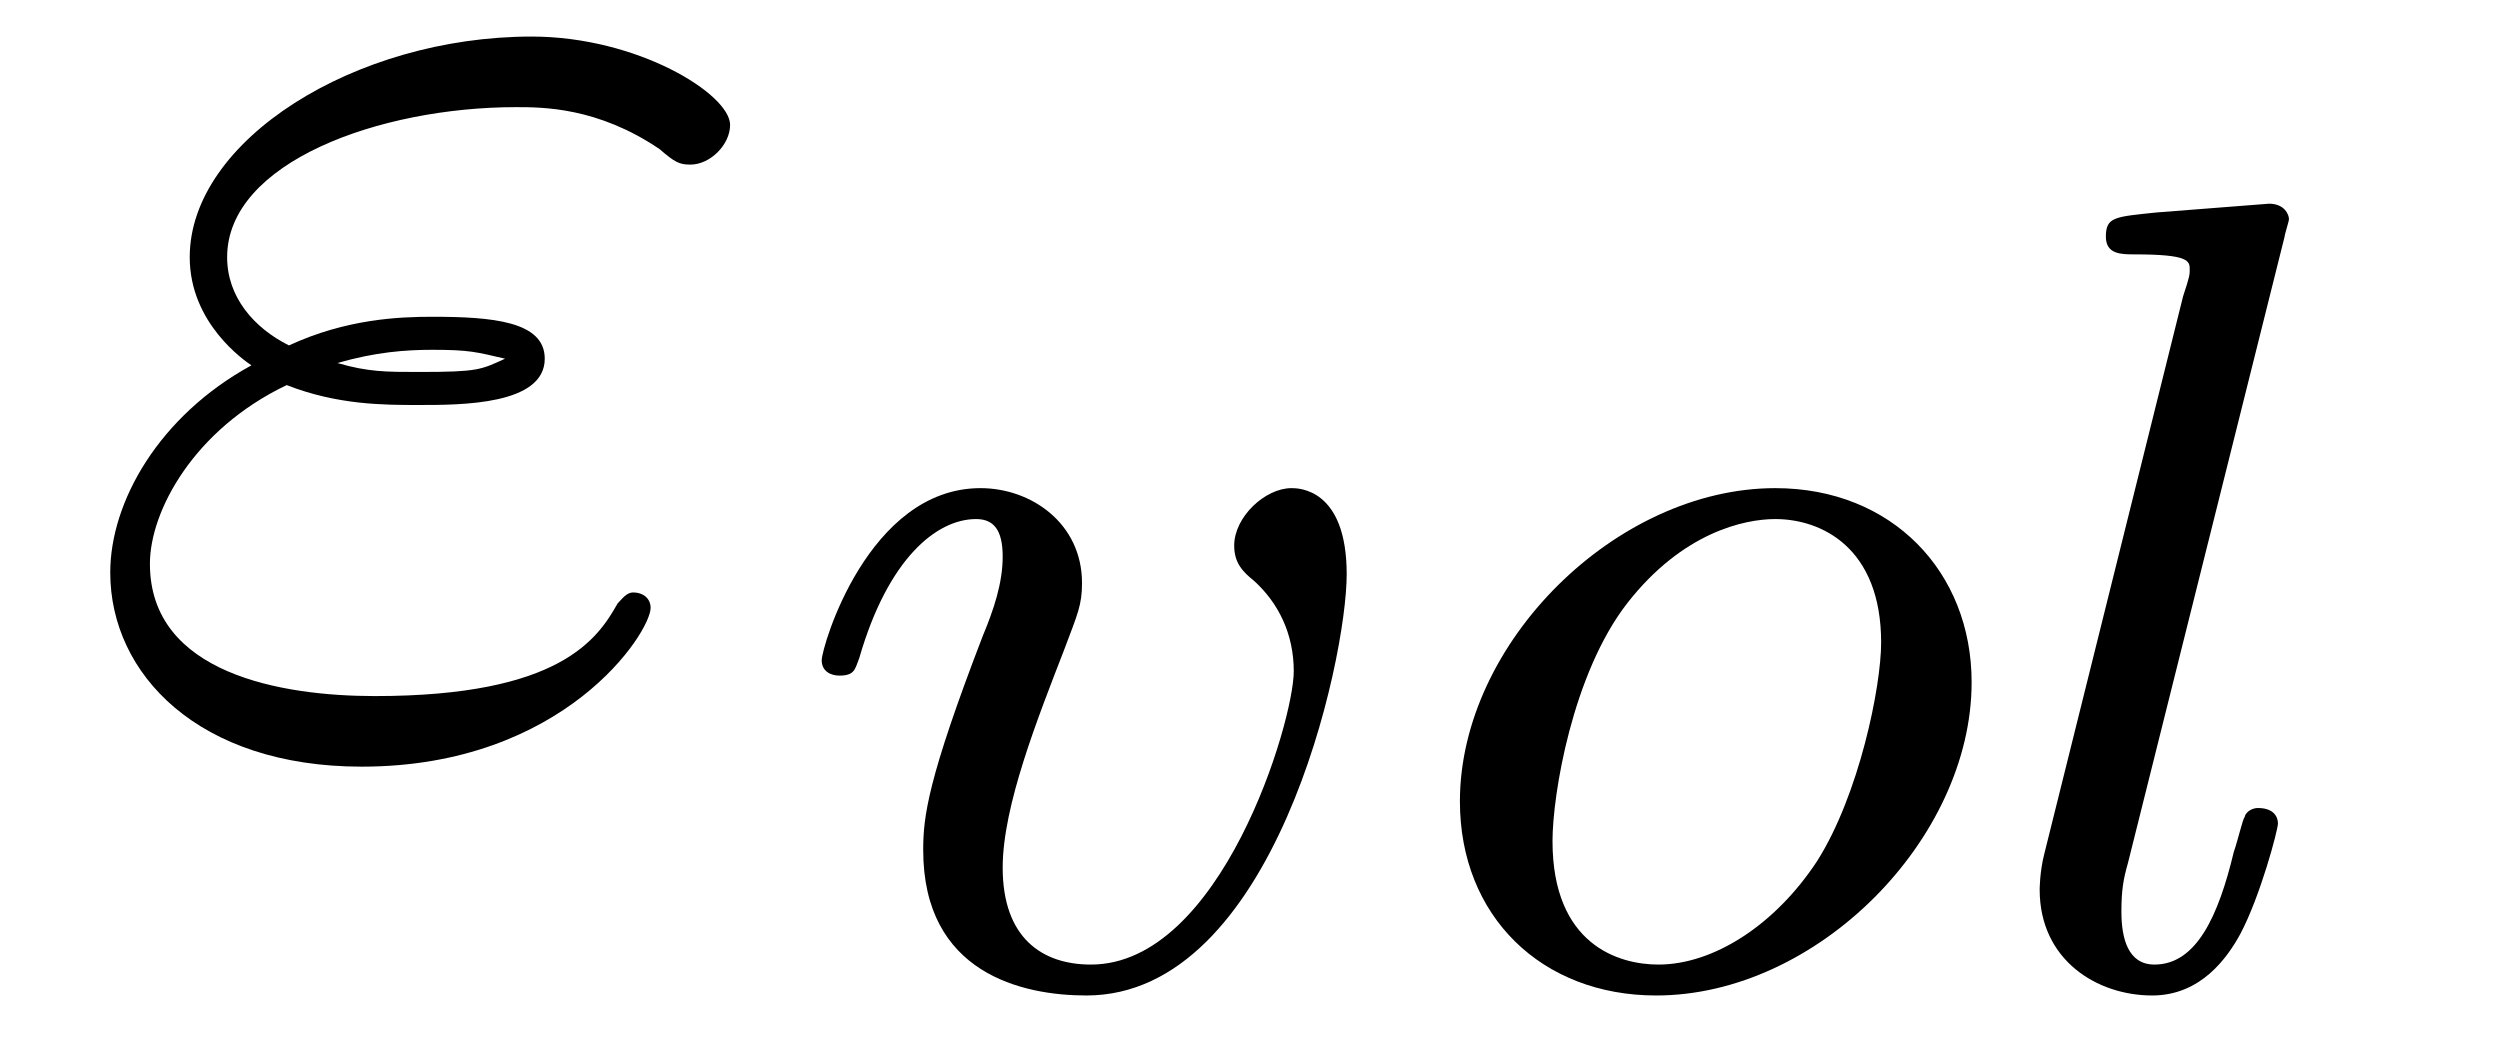
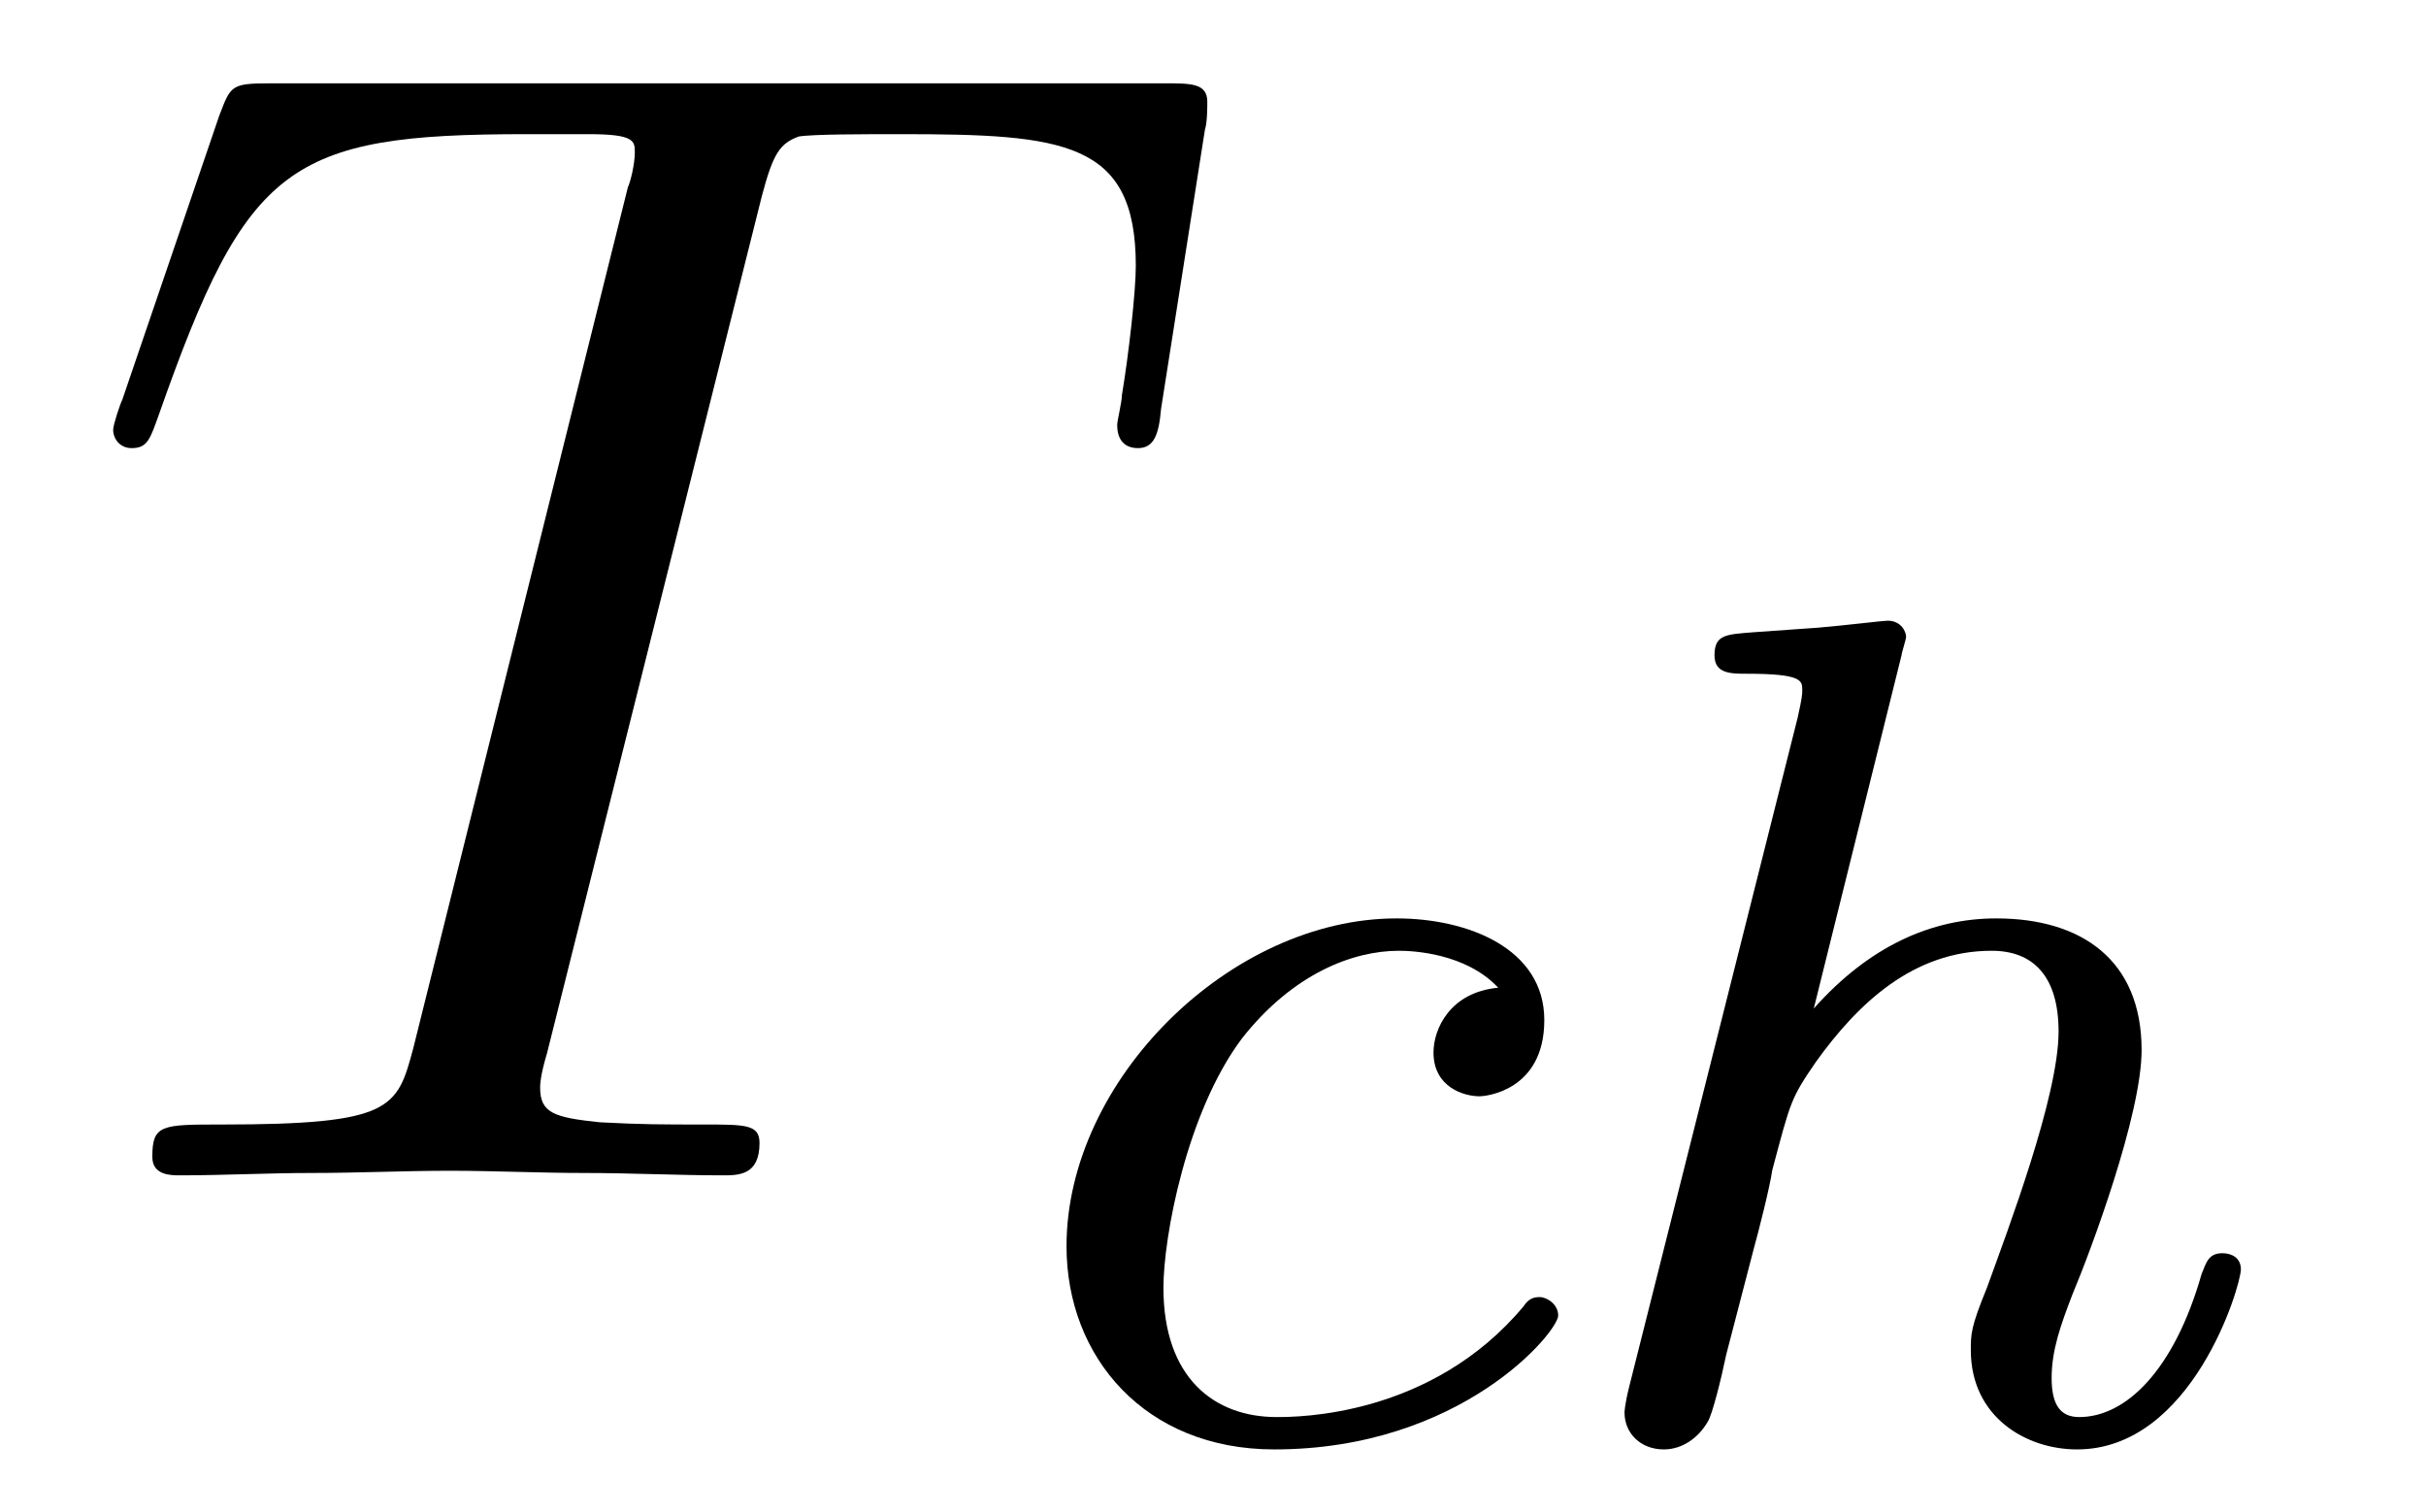
- <svg xmlns="http://www.w3.org/2000/svg" xmlns:xlink="http://www.w3.org/1999/xlink" viewBox="0 0 17.71 7.474" version="1.2">
+ <svg xmlns="http://www.w3.org/2000/svg" xmlns:xlink="http://www.w3.org/1999/xlink" viewBox="0 0 16.421 10.232" version="1.2">
  <defs>
    <g>
      <symbol overflow="visible" id="glyph0-0">
        <path style="stroke:none;" d="" />
      </symbol>
      <symbol overflow="visible" id="glyph0-1">
-         <path style="stroke:none;" d="M 1.531 -2.469 C 1.891 -2.328 2.219 -2.328 2.469 -2.328 C 2.766 -2.328 3.359 -2.328 3.359 -2.656 C 3.359 -2.922 2.984 -2.953 2.562 -2.953 C 2.328 -2.953 1.953 -2.938 1.547 -2.75 C 1.297 -2.875 1.109 -3.094 1.109 -3.375 C 1.109 -4.047 2.188 -4.438 3.156 -4.438 C 3.344 -4.438 3.734 -4.438 4.172 -4.141 C 4.281 -4.047 4.312 -4.031 4.391 -4.031 C 4.531 -4.031 4.672 -4.172 4.672 -4.312 C 4.672 -4.531 4.016 -4.938 3.266 -4.938 C 2.016 -4.938 0.844 -4.203 0.844 -3.375 C 0.844 -2.906 1.234 -2.641 1.281 -2.609 C 0.625 -2.25 0.281 -1.641 0.281 -1.141 C 0.281 -0.422 0.906 0.234 2.062 0.234 C 3.5 0.234 4.109 -0.719 4.109 -0.891 C 4.109 -0.953 4.062 -1 3.984 -1 C 3.938 -1 3.906 -0.953 3.875 -0.922 C 3.734 -0.672 3.469 -0.266 2.156 -0.266 C 1.5 -0.266 0.562 -0.422 0.562 -1.203 C 0.562 -1.578 0.875 -2.156 1.531 -2.469 Z M 1.891 -2.625 C 2.156 -2.703 2.375 -2.719 2.562 -2.719 C 2.828 -2.719 2.875 -2.703 3.078 -2.656 C 2.906 -2.578 2.891 -2.562 2.469 -2.562 C 2.234 -2.562 2.109 -2.562 1.891 -2.625 Z M 1.891 -2.625 " />
+         <path style="stroke:none;" d="M 4.656 -6.625 C 4.734 -6.922 4.781 -6.984 4.906 -7.031 C 5 -7.047 5.359 -7.047 5.594 -7.047 C 6.703 -7.047 7.188 -7 7.188 -6.156 C 7.188 -5.984 7.141 -5.562 7.094 -5.281 C 7.094 -5.234 7.062 -5.109 7.062 -5.078 C 7.062 -5 7.094 -4.922 7.203 -4.922 C 7.312 -4.922 7.344 -5.016 7.359 -5.188 L 7.656 -7.078 C 7.672 -7.125 7.672 -7.234 7.672 -7.266 C 7.672 -7.391 7.562 -7.391 7.391 -7.391 L 1.328 -7.391 C 1.062 -7.391 1.062 -7.375 0.984 -7.172 L 0.328 -5.25 C 0.312 -5.219 0.266 -5.078 0.266 -5.047 C 0.266 -4.984 0.312 -4.922 0.391 -4.922 C 0.5 -4.922 0.516 -4.984 0.578 -5.156 C 1.172 -6.844 1.453 -7.047 3.062 -7.047 L 3.484 -7.047 C 3.797 -7.047 3.797 -7 3.797 -6.922 C 3.797 -6.844 3.766 -6.719 3.75 -6.688 L 2.297 -0.859 C 2.188 -0.453 2.156 -0.344 1 -0.344 C 0.594 -0.344 0.531 -0.344 0.531 -0.125 C 0.531 0 0.656 0 0.719 0 C 1.016 0 1.312 -0.016 1.609 -0.016 C 1.922 -0.016 2.234 -0.031 2.547 -0.031 C 2.844 -0.031 3.156 -0.016 3.453 -0.016 C 3.766 -0.016 4.094 0 4.391 0 C 4.5 0 4.641 0 4.641 -0.219 C 4.641 -0.344 4.547 -0.344 4.266 -0.344 C 3.984 -0.344 3.844 -0.344 3.562 -0.359 C 3.25 -0.391 3.156 -0.422 3.156 -0.594 C 3.156 -0.609 3.156 -0.672 3.203 -0.828 Z M 4.656 -6.625 " />
      </symbol>
      <symbol overflow="visible" id="glyph1-0">
        <path style="stroke:none;" d="" />
      </symbol>
      <symbol overflow="visible" id="glyph1-1">
-         <path style="stroke:none;" d="M 3.953 -2.906 C 3.953 -3.516 3.609 -3.516 3.562 -3.516 C 3.375 -3.516 3.156 -3.312 3.156 -3.109 C 3.156 -2.984 3.219 -2.922 3.297 -2.859 C 3.469 -2.703 3.578 -2.484 3.578 -2.219 C 3.578 -1.859 3.062 -0.141 2.141 -0.141 C 1.797 -0.141 1.516 -0.328 1.516 -0.828 C 1.516 -1.266 1.766 -1.891 1.953 -2.375 C 2.047 -2.625 2.078 -2.688 2.078 -2.844 C 2.078 -3.266 1.719 -3.516 1.359 -3.516 C 0.562 -3.516 0.234 -2.391 0.234 -2.297 C 0.234 -2.219 0.297 -2.188 0.359 -2.188 C 0.469 -2.188 0.469 -2.234 0.5 -2.312 C 0.703 -3.016 1.047 -3.297 1.328 -3.297 C 1.453 -3.297 1.516 -3.219 1.516 -3.031 C 1.516 -2.844 1.453 -2.656 1.375 -2.469 C 0.984 -1.453 0.953 -1.188 0.953 -0.953 C 0.953 -0.078 1.656 0.078 2.109 0.078 C 3.438 0.078 3.953 -2.297 3.953 -2.906 Z M 3.953 -2.906 " />
+         <path style="stroke:none;" d="M 3.266 -3.047 C 2.938 -3.016 2.828 -2.766 2.828 -2.609 C 2.828 -2.375 3.031 -2.312 3.141 -2.312 C 3.172 -2.312 3.578 -2.344 3.578 -2.828 C 3.578 -3.312 3.062 -3.516 2.578 -3.516 C 1.453 -3.516 0.344 -2.422 0.344 -1.297 C 0.344 -0.547 0.875 0.078 1.75 0.078 C 3.016 0.078 3.672 -0.719 3.672 -0.828 C 3.672 -0.906 3.594 -0.953 3.547 -0.953 C 3.5 -0.953 3.469 -0.938 3.438 -0.891 C 2.812 -0.141 1.906 -0.141 1.766 -0.141 C 1.344 -0.141 1 -0.406 1 -1.016 C 1 -1.359 1.156 -2.203 1.531 -2.703 C 1.875 -3.141 2.281 -3.297 2.594 -3.297 C 2.688 -3.297 3.047 -3.281 3.266 -3.047 Z M 3.266 -3.047 " />
      </symbol>
      <symbol overflow="visible" id="glyph1-2">
-         <path style="stroke:none;" d="M 3.969 -2.141 C 3.969 -2.922 3.406 -3.516 2.578 -3.516 C 1.453 -3.516 0.344 -2.422 0.344 -1.297 C 0.344 -0.484 0.922 0.078 1.734 0.078 C 2.875 0.078 3.969 -1.031 3.969 -2.141 Z M 1.75 -0.141 C 1.469 -0.141 1 -0.281 1 -1.016 C 1 -1.344 1.141 -2.203 1.531 -2.703 C 1.922 -3.203 2.359 -3.297 2.578 -3.297 C 2.906 -3.297 3.328 -3.094 3.328 -2.422 C 3.328 -2.109 3.172 -1.344 2.875 -0.875 C 2.578 -0.422 2.141 -0.141 1.75 -0.141 Z M 1.75 -0.141 " />
-       </symbol>
-       <symbol overflow="visible" id="glyph1-3">
-         <path style="stroke:none;" d="M 2.094 -5.297 C 2.094 -5.312 2.125 -5.406 2.125 -5.422 C 2.125 -5.453 2.094 -5.531 1.984 -5.531 L 1.188 -5.469 C 0.891 -5.438 0.828 -5.438 0.828 -5.297 C 0.828 -5.172 0.938 -5.172 1.031 -5.172 C 1.422 -5.172 1.422 -5.125 1.422 -5.062 C 1.422 -5.031 1.422 -5.016 1.375 -4.875 L 0.391 -0.922 C 0.359 -0.797 0.359 -0.672 0.359 -0.672 C 0.359 -0.172 0.766 0.078 1.156 0.078 C 1.5 0.078 1.688 -0.188 1.781 -0.359 C 1.922 -0.625 2.047 -1.094 2.047 -1.141 C 2.047 -1.188 2.016 -1.25 1.906 -1.25 C 1.844 -1.25 1.812 -1.203 1.812 -1.188 C 1.797 -1.172 1.766 -1.031 1.734 -0.938 C 1.625 -0.484 1.469 -0.141 1.172 -0.141 C 0.984 -0.141 0.938 -0.328 0.938 -0.516 C 0.938 -0.672 0.953 -0.75 0.984 -0.859 Z M 2.094 -5.297 " />
+         <path style="stroke:none;" d="M 2.328 -5.297 C 2.328 -5.312 2.359 -5.406 2.359 -5.422 C 2.359 -5.453 2.328 -5.531 2.234 -5.531 C 2.203 -5.531 1.953 -5.5 1.766 -5.484 L 1.328 -5.453 C 1.141 -5.438 1.062 -5.438 1.062 -5.297 C 1.062 -5.172 1.172 -5.172 1.281 -5.172 C 1.656 -5.172 1.656 -5.125 1.656 -5.062 C 1.656 -5.031 1.656 -5.016 1.625 -4.875 L 0.484 -0.344 C 0.453 -0.219 0.453 -0.172 0.453 -0.172 C 0.453 -0.031 0.562 0.078 0.719 0.078 C 0.844 0.078 0.953 0 1.016 -0.109 C 1.047 -0.156 1.109 -0.406 1.141 -0.562 L 1.328 -1.281 C 1.359 -1.391 1.438 -1.703 1.453 -1.812 C 1.578 -2.281 1.578 -2.297 1.75 -2.547 C 2.031 -2.938 2.406 -3.297 2.938 -3.297 C 3.219 -3.297 3.391 -3.125 3.391 -2.75 C 3.391 -2.312 3.047 -1.406 2.906 -1.016 C 2.797 -0.75 2.797 -0.703 2.797 -0.594 C 2.797 -0.141 3.172 0.078 3.516 0.078 C 4.297 0.078 4.625 -1.031 4.625 -1.141 C 4.625 -1.219 4.562 -1.25 4.5 -1.25 C 4.406 -1.25 4.391 -1.188 4.359 -1.109 C 4.172 -0.453 3.844 -0.141 3.531 -0.141 C 3.406 -0.141 3.344 -0.219 3.344 -0.406 C 3.344 -0.594 3.406 -0.766 3.484 -0.969 C 3.609 -1.266 3.953 -2.188 3.953 -2.625 C 3.953 -3.234 3.547 -3.516 2.969 -3.516 C 2.531 -3.516 2.109 -3.328 1.734 -2.906 Z M 2.328 -5.297 " />
      </symbol>
    </g>
-     <clipPath id="clip1">
-       <path d="M 5 3 L 10 3 L 10 7.473 L 5 7.473 Z M 5 3 " />
-     </clipPath>
-     <clipPath id="clip2">
-       <path d="M 10 1 L 17 1 L 17 7.473 L 10 7.473 Z M 10 1 " />
-     </clipPath>
  </defs>
  <g id="surface1">
    <g style="fill:rgb(0%,0%,0%);fill-opacity:1;">
-       <use xlink:href="#glyph0-1" x="0.5" y="5.197" />
+       <use xlink:href="#glyph0-1" x="0.5" y="7.955" />
    </g>
-     <g clip-path="url(#clip1)" clip-rule="nonzero">
-       <g style="fill:rgb(0%,0%,0%);fill-opacity:1;">
-         <use xlink:href="#glyph1-1" x="5.587" y="6.974" />
-       </g>
-     </g>
-     <g clip-path="url(#clip2)" clip-rule="nonzero">
-       <g style="fill:rgb(0%,0%,0%);fill-opacity:1;">
-         <use xlink:href="#glyph1-2" x="9.998" y="6.974" />
-         <use xlink:href="#glyph1-3" x="14.09" y="6.974" />
-       </g>
+     <g style="fill:rgb(0%,0%,0%);fill-opacity:1;">
+       <use xlink:href="#glyph1-1" x="6.875" y="9.732" />
+       <use xlink:href="#glyph1-2" x="10.543" y="9.732" />
    </g>
  </g>
</svg>
